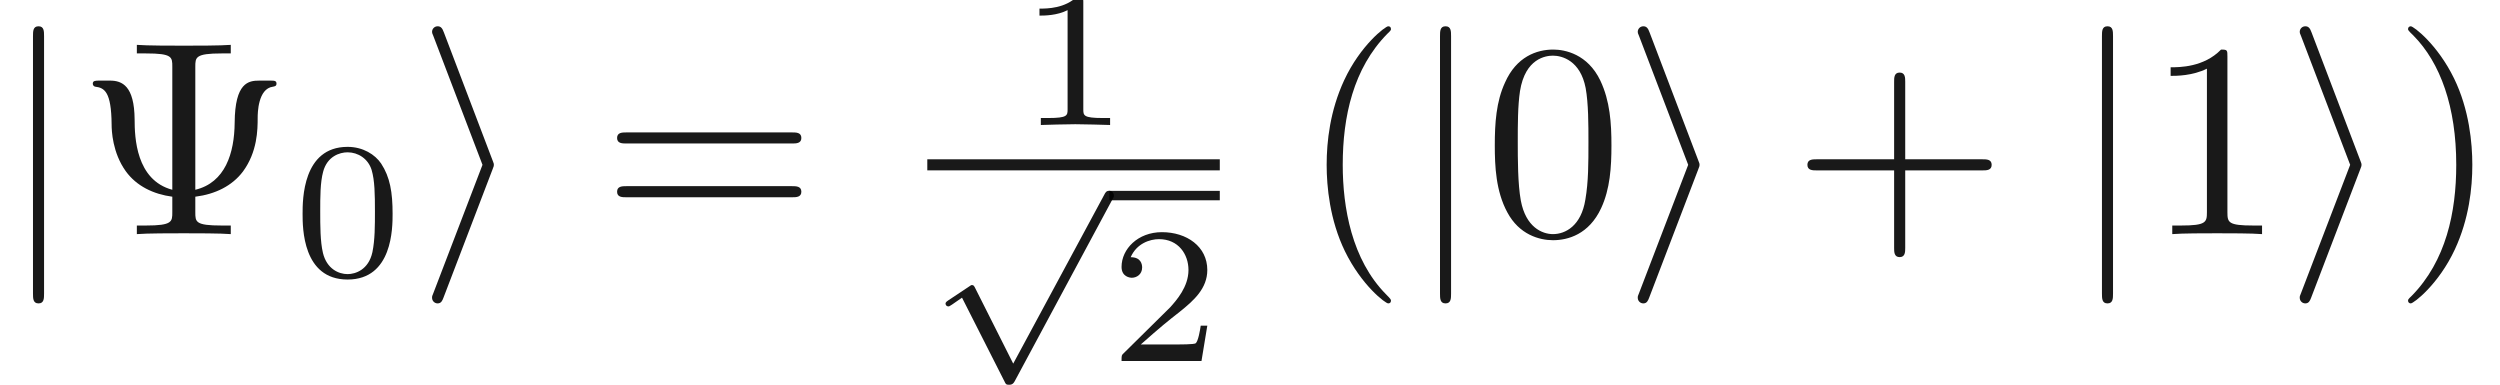
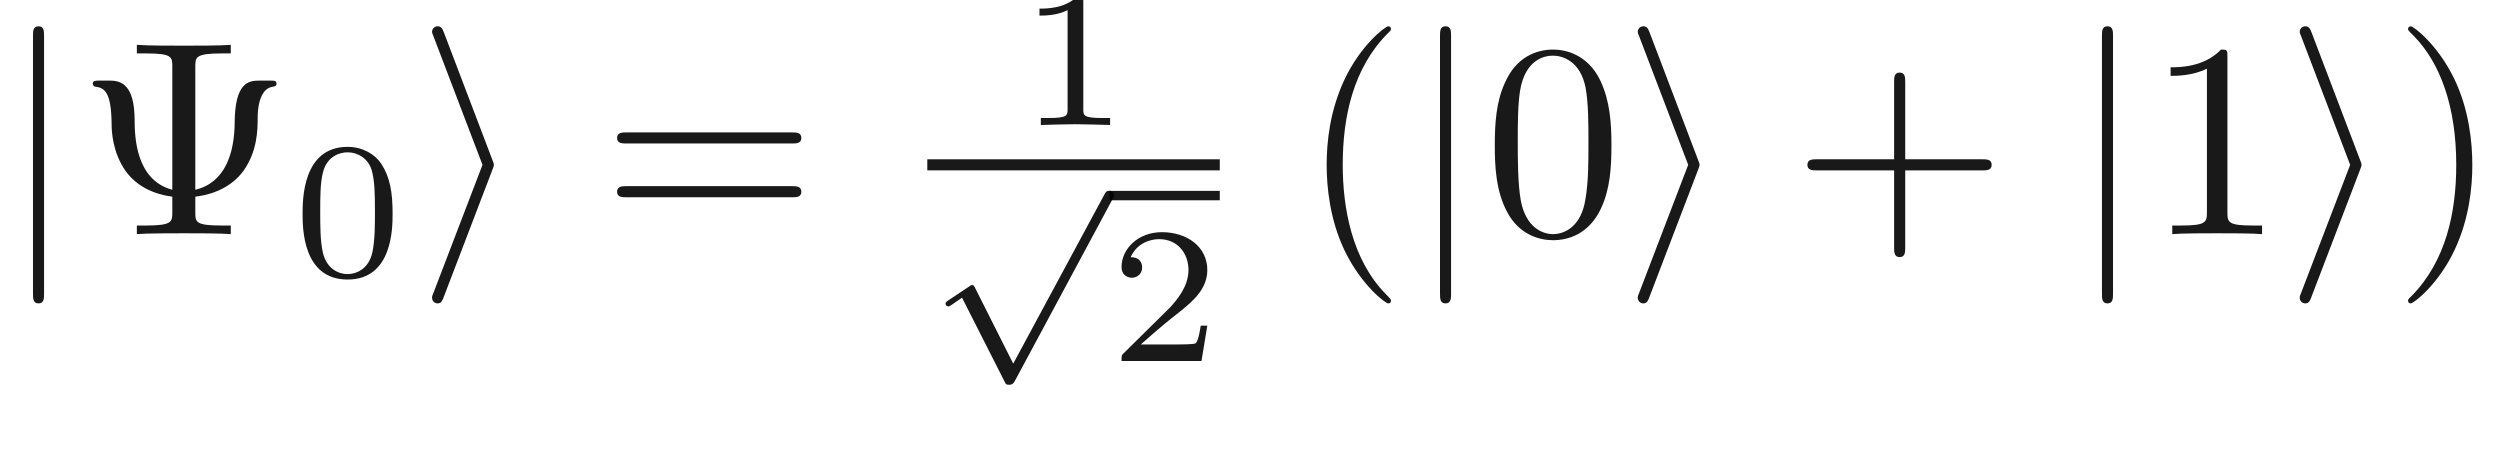
- <svg xmlns="http://www.w3.org/2000/svg" xmlns:ns1="http://github.com/leegao/readme2tex/" xmlns:xlink="http://www.w3.org/1999/xlink" height="13.836pt" ns1:offset="5.419604000000005" version="1.1" viewBox="-52.075 -70.454 89.882 13.836" width="89.882pt">
+ <svg xmlns="http://www.w3.org/2000/svg" xmlns:ns1="https://github.com/leegao/readme2tex/" xmlns:xlink="http://www.w3.org/1999/xlink" height="16.834pt" ns1:offset="5.419604000000005" version="1.1" viewBox="-52.075 -70.454 89.882 16.834" width="89.882pt">
  <defs>
    <path d="M3.089 5.872L1.723 3.159C1.688 3.089 1.667 3.048 1.611 3.048C1.583 3.048 1.569 3.048 1.499 3.103L.753 3.599C.656 3.661 .656 3.696 .656 3.717C.656 3.759 .69 3.815 .753 3.815C.781 3.815 .795 3.815 .886 3.752C.962 3.696 1.165 3.557 1.248 3.501L2.776 6.514C2.824 6.618 2.838 6.632 2.936 6.632C2.999 6.632 3.075 6.632 3.145 6.5L6.653-.028C6.709-.119 6.709-.133 6.709-.167C6.709-.279 6.618-.342 6.541-.342C6.437-.342 6.402-.279 6.36-.195L3.089 5.872Z" id="g1-112" />
    <path d="M3.599-2.225C3.599-2.992 3.508-3.543 3.187-4.031C2.971-4.352 2.538-4.631 1.981-4.631C.363-4.631 .363-2.727 .363-2.225S.363 .139 1.981 .139S3.599-1.723 3.599-2.225ZM1.981-.056C1.66-.056 1.234-.244 1.095-.816C.997-1.227 .997-1.799 .997-2.315C.997-2.824 .997-3.354 1.102-3.738C1.248-4.289 1.695-4.435 1.981-4.435C2.357-4.435 2.72-4.205 2.845-3.801C2.957-3.424 2.964-2.922 2.964-2.315C2.964-1.799 2.964-1.283 2.873-.844C2.734-.209 2.26-.056 1.981-.056Z" id="g3-48" />
    <path d="M2.336-4.435C2.336-4.624 2.322-4.631 2.127-4.631C1.681-4.191 1.046-4.184 .76-4.184V-3.933C.928-3.933 1.388-3.933 1.771-4.129V-.572C1.771-.342 1.771-.251 1.074-.251H.809V0C.934-.007 1.792-.028 2.05-.028C2.267-.028 3.145-.007 3.299 0V-.251H3.034C2.336-.251 2.336-.342 2.336-.572V-4.435Z" id="g3-49" />
    <path d="M3.522-1.269H3.285C3.264-1.116 3.194-.704 3.103-.635C3.048-.593 2.511-.593 2.413-.593H1.13C1.862-1.241 2.106-1.437 2.525-1.764C3.041-2.176 3.522-2.608 3.522-3.271C3.522-4.115 2.783-4.631 1.89-4.631C1.025-4.631 .439-4.024 .439-3.382C.439-3.027 .739-2.992 .809-2.992C.976-2.992 1.179-3.11 1.179-3.361C1.179-3.487 1.13-3.731 .767-3.731C.983-4.226 1.458-4.38 1.785-4.38C2.483-4.38 2.845-3.836 2.845-3.271C2.845-2.664 2.413-2.183 2.19-1.932L.509-.272C.439-.209 .439-.195 .439 0H3.313L3.522-1.269Z" id="g3-50" />
    <path d="M2.72-2.321C2.77-2.441 2.77-2.461 2.77-2.491S2.77-2.54 2.72-2.66L.976-7.243C.917-7.412 .857-7.472 .747-7.472S.548-7.382 .548-7.273C.548-7.243 .548-7.223 .598-7.113L2.361-2.491L.598 2.112C.548 2.222 .548 2.242 .548 2.291C.548 2.401 .638 2.491 .747 2.491C.877 2.491 .917 2.391 .956 2.291L2.72-2.321Z" id="g0-105" />
    <path d="M1.584-7.113C1.584-7.293 1.584-7.472 1.385-7.472S1.186-7.293 1.186-7.113V2.132C1.186 2.311 1.186 2.491 1.385 2.491S1.584 2.311 1.584 2.132V-7.113Z" id="g0-106" />
    <path d="M4.254-6.017C4.254-6.356 4.254-6.496 5.2-6.496H5.529V-6.804C5.171-6.775 4.254-6.775 3.846-6.775S2.511-6.775 2.152-6.804V-6.496H2.481C3.427-6.496 3.427-6.366 3.427-6.017V-1.594C2.122-1.943 2.072-3.477 2.072-4.125C2.062-5.33 1.624-5.519 1.186-5.519H.817C.667-5.519 .568-5.519 .568-5.41C.568-5.36 .598-5.31 .658-5.3C.986-5.26 1.235-5.121 1.245-3.945C1.245-3.716 1.275-2.929 1.753-2.262C2.142-1.724 2.75-1.435 3.427-1.345V-.787C3.427-.448 3.427-.309 2.481-.309H2.152V0C2.511-.03 3.427-.03 3.836-.03S5.171-.03 5.529 0V-.309H5.2C4.254-.309 4.254-.438 4.254-.787V-1.345C4.971-1.435 5.579-1.733 5.968-2.252C6.486-2.959 6.496-3.746 6.496-4.184C6.496-4.344 6.506-5.23 7.044-5.3C7.103-5.31 7.173-5.32 7.173-5.41C7.173-5.519 7.093-5.519 6.934-5.519H6.555C6.167-5.519 5.679-5.45 5.669-4.005C5.659-2.909 5.33-1.853 4.254-1.594V-6.017Z" id="g2-9" />
    <path d="M3.298 2.391C3.298 2.361 3.298 2.341 3.128 2.172C1.883 .917 1.564-.966 1.564-2.491C1.564-4.224 1.943-5.958 3.168-7.203C3.298-7.323 3.298-7.342 3.298-7.372C3.298-7.442 3.258-7.472 3.198-7.472C3.098-7.472 2.202-6.795 1.614-5.529C1.106-4.433 .986-3.328 .986-2.491C.986-1.714 1.096-.508 1.644 .618C2.242 1.843 3.098 2.491 3.198 2.491C3.258 2.491 3.298 2.461 3.298 2.391Z" id="g2-40" />
    <path d="M2.879-2.491C2.879-3.268 2.77-4.473 2.222-5.599C1.624-6.824 .767-7.472 .667-7.472C.608-7.472 .568-7.432 .568-7.372C.568-7.342 .568-7.323 .757-7.143C1.733-6.157 2.301-4.573 2.301-2.491C2.301-.787 1.933 .966 .697 2.222C.568 2.341 .568 2.361 .568 2.391C.568 2.451 .608 2.491 .667 2.491C.767 2.491 1.664 1.813 2.252 .548C2.76-.548 2.879-1.654 2.879-2.491Z" id="g2-41" />
    <path d="M4.075-2.291H6.854C6.994-2.291 7.183-2.291 7.183-2.491S6.994-2.69 6.854-2.69H4.075V-5.479C4.075-5.619 4.075-5.808 3.875-5.808S3.676-5.619 3.676-5.479V-2.69H.887C.747-2.69 .558-2.69 .558-2.491S.747-2.291 .887-2.291H3.676V.498C3.676 .638 3.676 .827 3.875 .827S4.075 .638 4.075 .498V-2.291Z" id="g2-43" />
    <path d="M4.583-3.188C4.583-3.985 4.533-4.782 4.184-5.519C3.726-6.476 2.909-6.635 2.491-6.635C1.893-6.635 1.166-6.376 .757-5.45C.438-4.762 .389-3.985 .389-3.188C.389-2.441 .428-1.544 .837-.787C1.265 .02 1.993 .219 2.481 .219C3.019 .219 3.776 .01 4.214-.936C4.533-1.624 4.583-2.401 4.583-3.188ZM2.481 0C2.092 0 1.504-.249 1.325-1.205C1.215-1.803 1.215-2.72 1.215-3.308C1.215-3.945 1.215-4.603 1.295-5.141C1.484-6.326 2.232-6.416 2.481-6.416C2.809-6.416 3.467-6.237 3.656-5.25C3.756-4.692 3.756-3.935 3.756-3.308C3.756-2.56 3.756-1.883 3.646-1.245C3.497-.299 2.929 0 2.481 0Z" id="g2-48" />
    <path d="M2.929-6.376C2.929-6.615 2.929-6.635 2.7-6.635C2.082-5.998 1.205-5.998 .887-5.998V-5.689C1.086-5.689 1.674-5.689 2.192-5.948V-.787C2.192-.428 2.162-.309 1.265-.309H.946V0C1.295-.03 2.162-.03 2.56-.03S3.826-.03 4.174 0V-.309H3.856C2.959-.309 2.929-.418 2.929-.787V-6.376Z" id="g2-49" />
    <path d="M6.844-3.258C6.994-3.258 7.183-3.258 7.183-3.457S6.994-3.656 6.854-3.656H.887C.747-3.656 .558-3.656 .558-3.457S.747-3.258 .897-3.258H6.844ZM6.854-1.325C6.994-1.325 7.183-1.325 7.183-1.524S6.994-1.724 6.844-1.724H.897C.747-1.724 .558-1.724 .558-1.524S.747-1.325 .887-1.325H6.854Z" id="g2-61" />
    <path d="M3.318-.757C3.357-.359 3.626 .06 4.095 .06C4.304 .06 4.912-.08 4.912-.887V-1.445H4.663V-.887C4.663-.309 4.413-.249 4.304-.249C3.975-.249 3.935-.697 3.935-.747V-2.74C3.935-3.158 3.935-3.547 3.577-3.915C3.188-4.304 2.69-4.463 2.212-4.463C1.395-4.463 .707-3.995 .707-3.337C.707-3.039 .907-2.869 1.166-2.869C1.445-2.869 1.624-3.068 1.624-3.328C1.624-3.447 1.574-3.776 1.116-3.786C1.385-4.134 1.873-4.244 2.192-4.244C2.68-4.244 3.248-3.856 3.248-2.969V-2.6C2.74-2.57 2.042-2.54 1.415-2.242C.667-1.903 .418-1.385 .418-.946C.418-.139 1.385 .11 2.012 .11C2.67 .11 3.128-.289 3.318-.757ZM3.248-2.391V-1.395C3.248-.448 2.531-.11 2.082-.11C1.594-.11 1.186-.458 1.186-.956C1.186-1.504 1.604-2.331 3.248-2.391Z" id="g2-97" />
  </defs>
  <g fill-opacity="0.9" id="page1">
    <use x="-52.075" y="-62.037" xlink:href="#g0-106" />
    <use x="-49.307" y="-62.037" xlink:href="#g2-9" />
    <use x="-41.559" y="-60.543" xlink:href="#g3-48" />
    <use x="-37.089" y="-62.037" xlink:href="#g0-105" />
    <use x="-30.447" y="-62.037" xlink:href="#g2-61" />
    <use x="-15.463" y="-65.96" xlink:href="#g3-49" />
    <rect height=".398" width="10.516" x="-18.736" y="-64.727" />
    <use x="-18.736" y="-63.253" xlink:href="#g1-112" />
    <rect height=".339" width="3.971" x="-12.191" y="-63.592" />
    <use x="-12.191" y="-57.476" xlink:href="#g3-50" />
    <use x="-5.364" y="-62.037" xlink:href="#g2-40" />
    <use x="-1.489" y="-62.037" xlink:href="#g0-106" />
    <use x="1.278" y="-62.037" xlink:href="#g2-48" />
    <use x="6.259" y="-62.037" xlink:href="#g0-105" />
    <use x="12.348" y="-62.037" xlink:href="#g2-43" />
    <use x="22.31" y="-62.037" xlink:href="#g0-106" />
    <use x="25.078" y="-62.037" xlink:href="#g2-49" />
    <use x="30.059" y="-62.037" xlink:href="#g0-105" />
    <use x="33.933" y="-62.037" xlink:href="#g2-41" />
  </g>
</svg>
